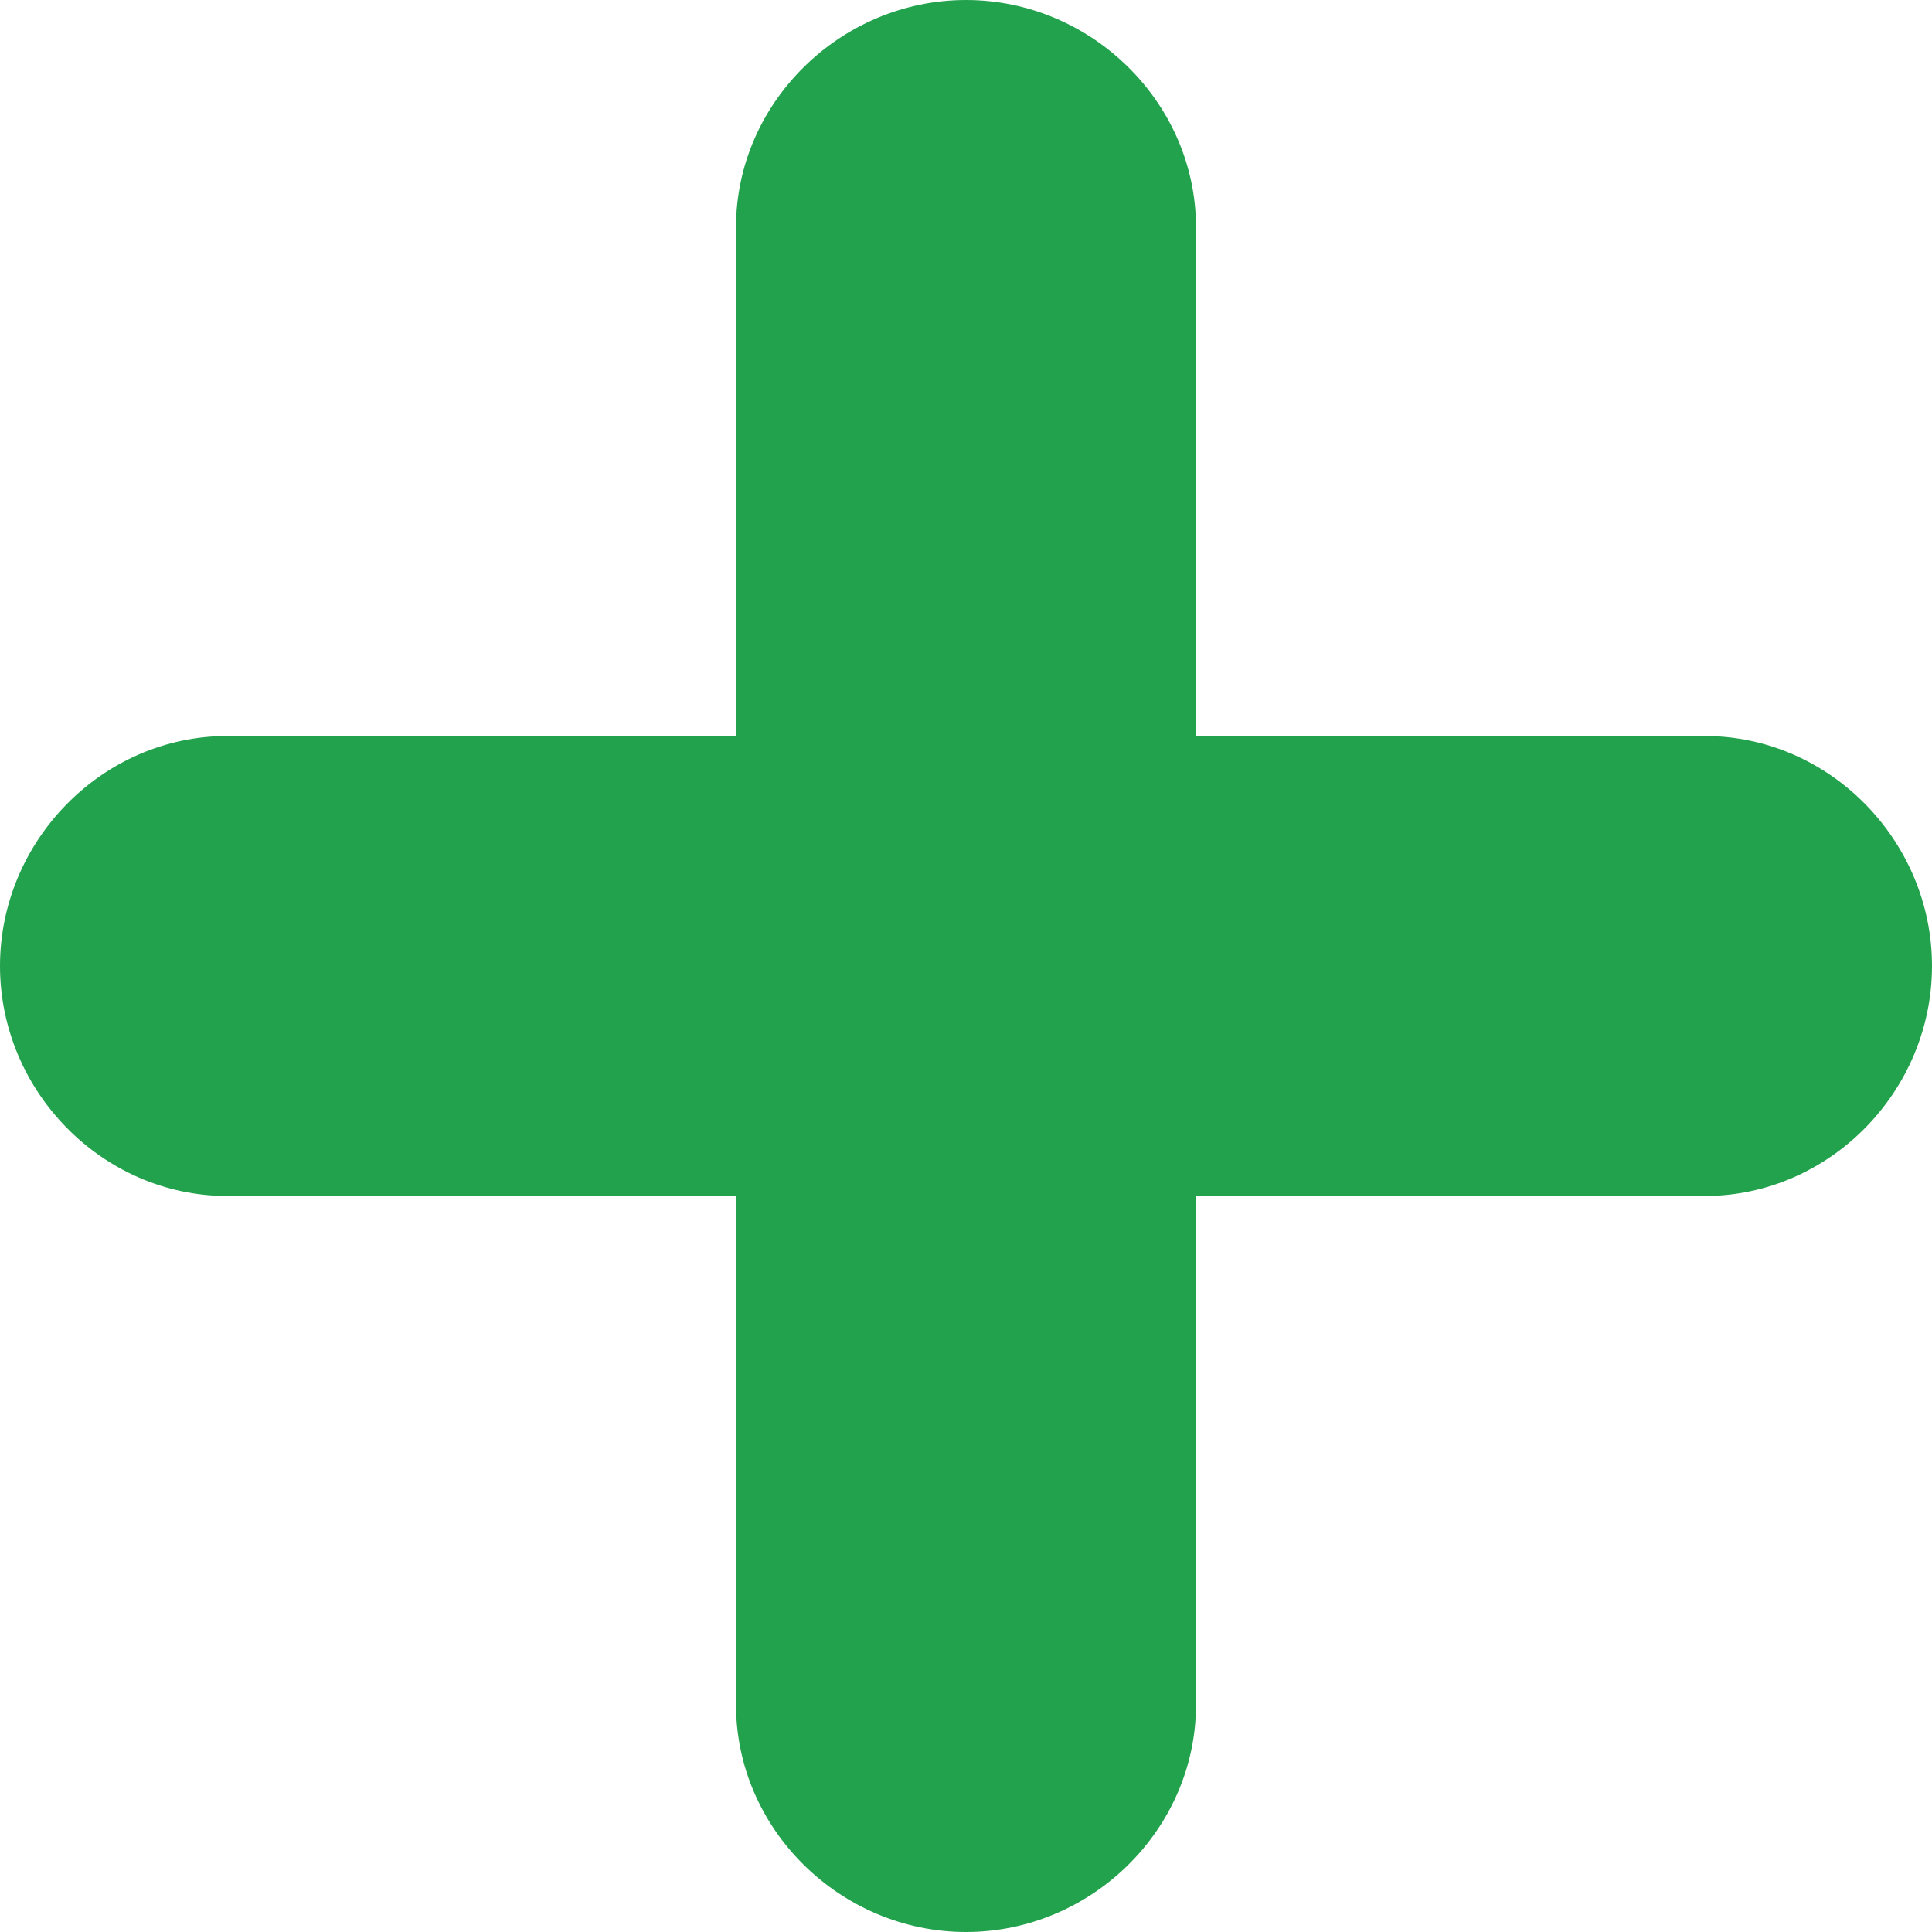
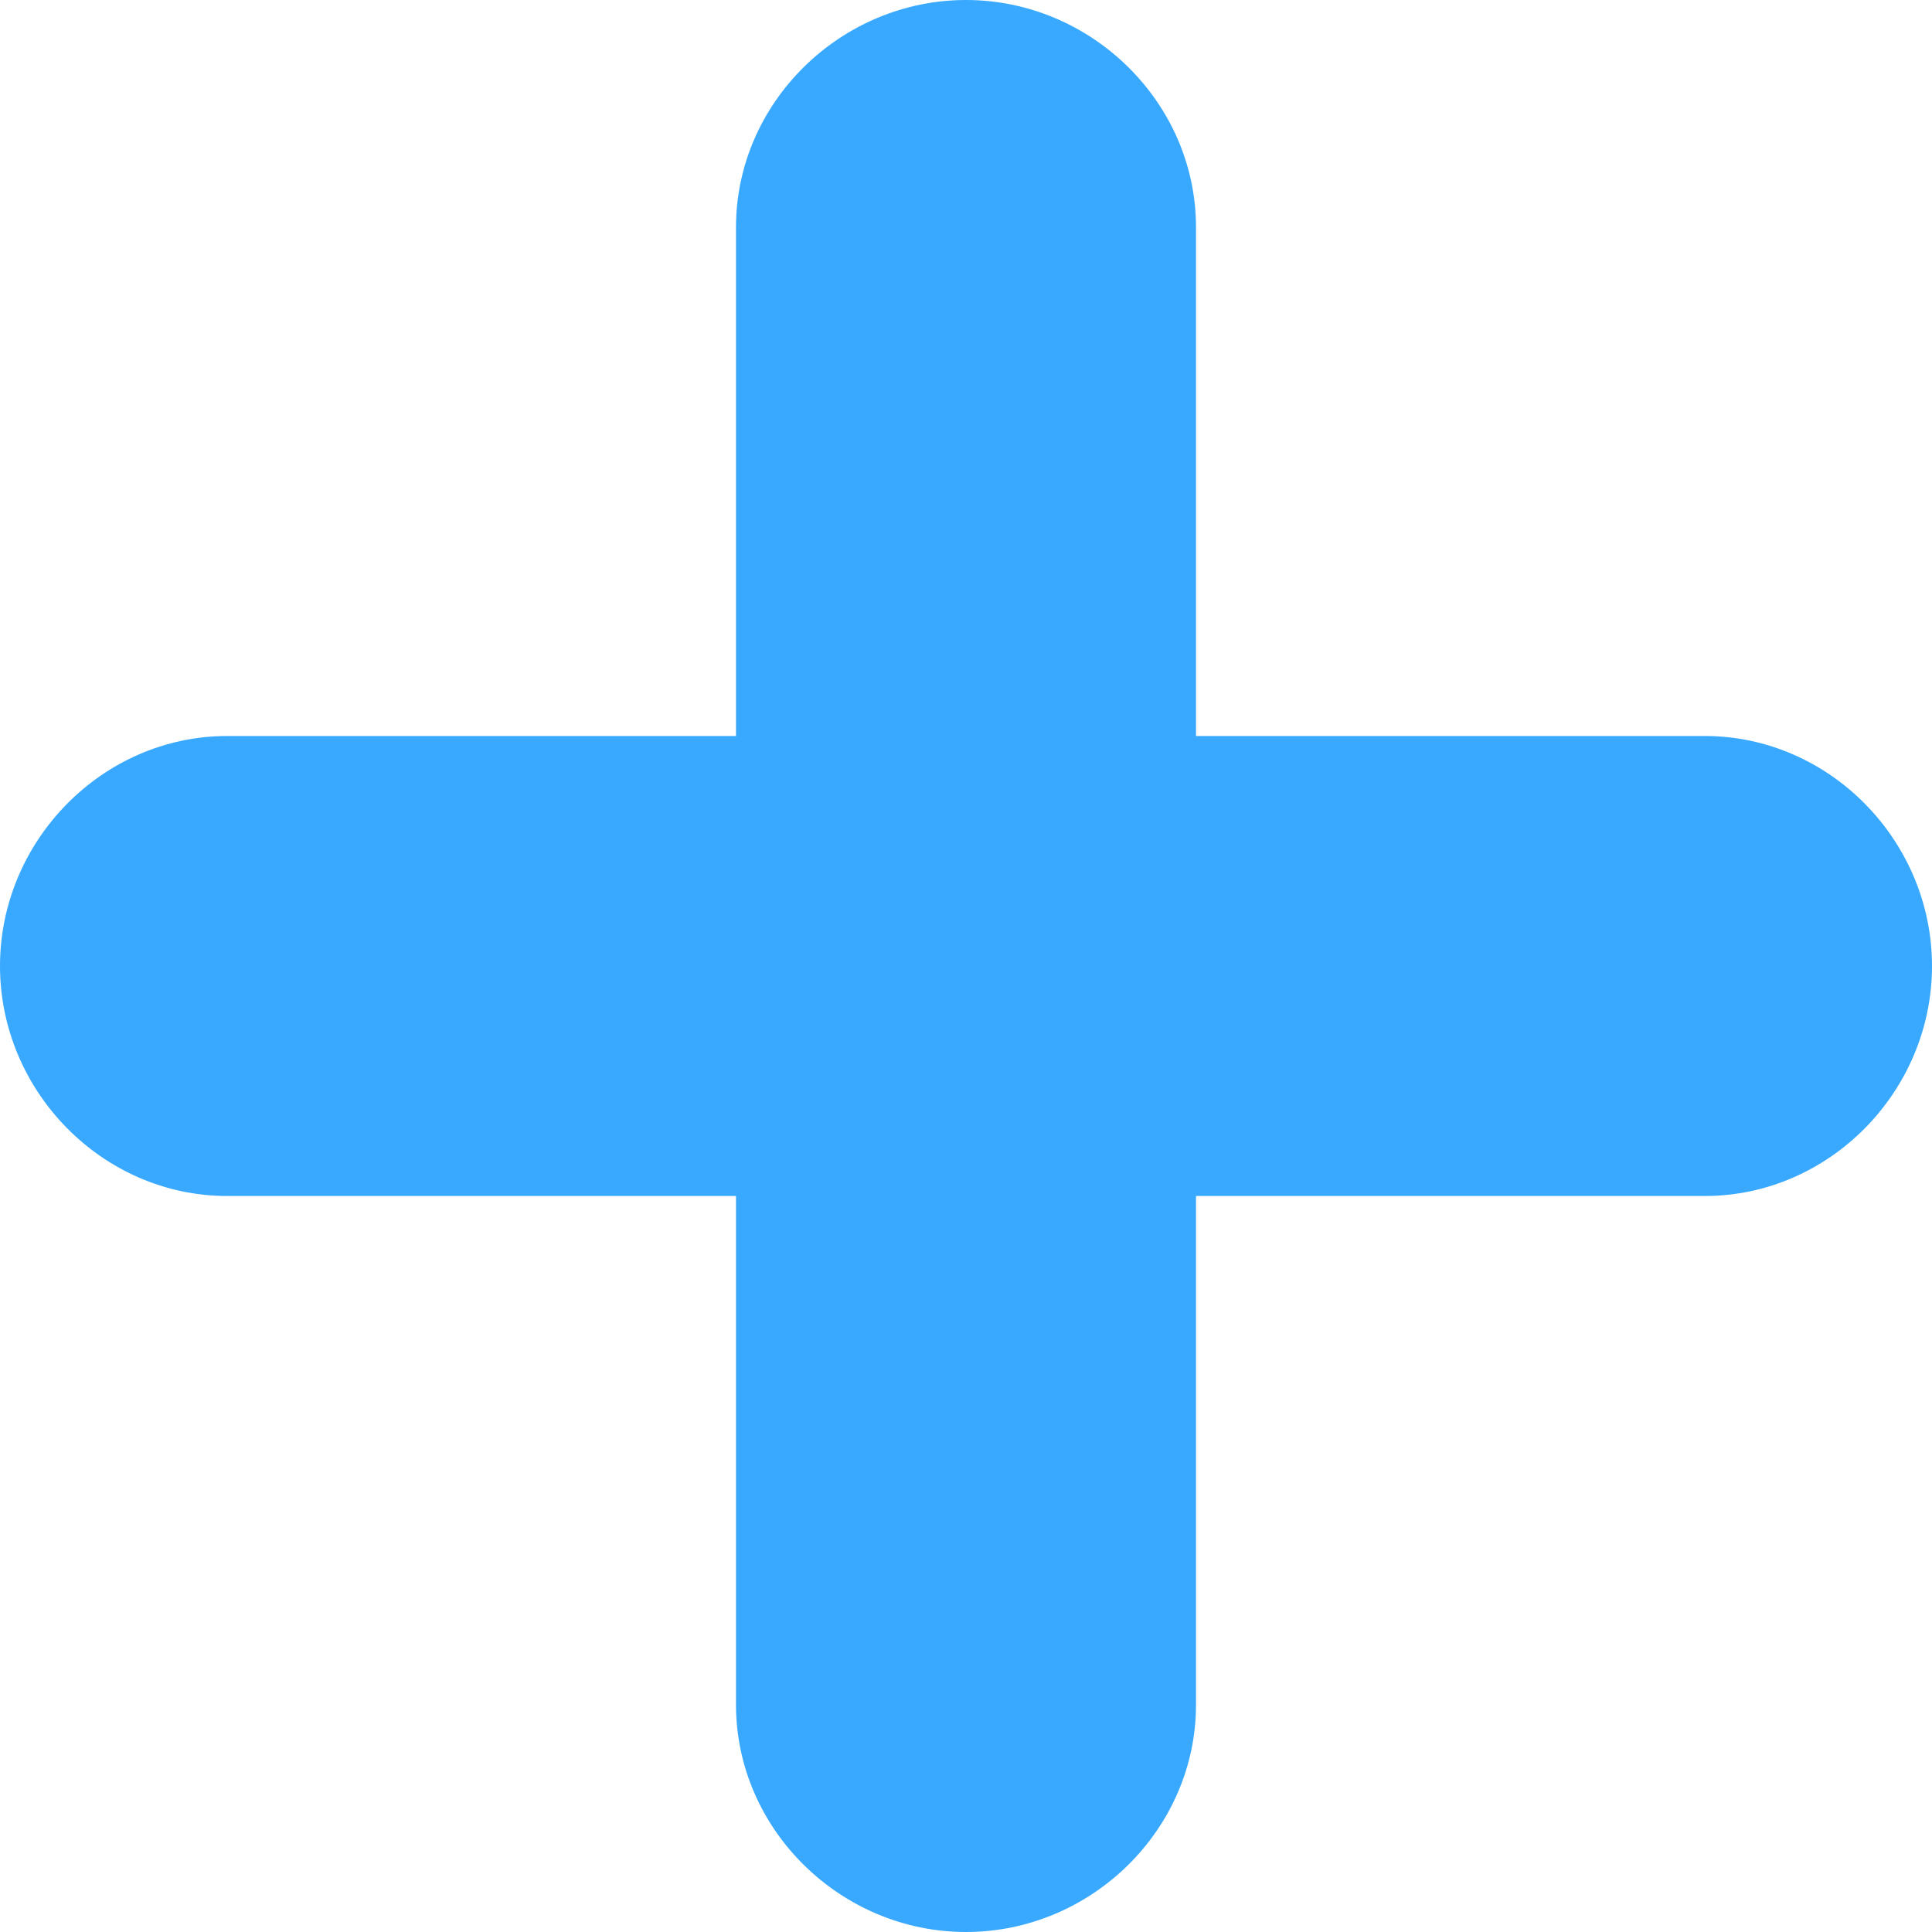
<svg xmlns="http://www.w3.org/2000/svg" version="1.1" id="Capa_1" x="0px" y="0px" viewBox="0 0 42 42" style="enable-background:new 0 0 42 42;" xml:space="preserve">
-   <path style="fill:#23A24D;" d="M37.059,16H26V4.941C26,2.224,23.718,0,21,0s-5,2.224-5,4.941V16H4.941C2.224,16,0,18.282,0,21  s2.224,5,4.941,5H16v11.059C16,39.776,18.282,42,21,42s5-2.224,5-4.941V26h11.059C39.776,26,42,23.718,42,21S39.776,16,37.059,16z" />
+   <path style="fill:#38a9ff;" d="M37.059,16H26V4.941C26,2.224,23.718,0,21,0s-5,2.224-5,4.941V16H4.941C2.224,16,0,18.282,0,21  s2.224,5,4.941,5H16v11.059C16,39.776,18.282,42,21,42s5-2.224,5-4.941V26h11.059C39.776,26,42,23.718,42,21S39.776,16,37.059,16z" />
  <g>
</g>
  <g>
</g>
  <g>
</g>
  <g>
</g>
  <g>
</g>
  <g>
</g>
  <g>
</g>
  <g>
</g>
  <g>
</g>
  <g>
</g>
  <g>
</g>
  <g>
</g>
  <g>
</g>
  <g>
</g>
  <g>
</g>
</svg>
